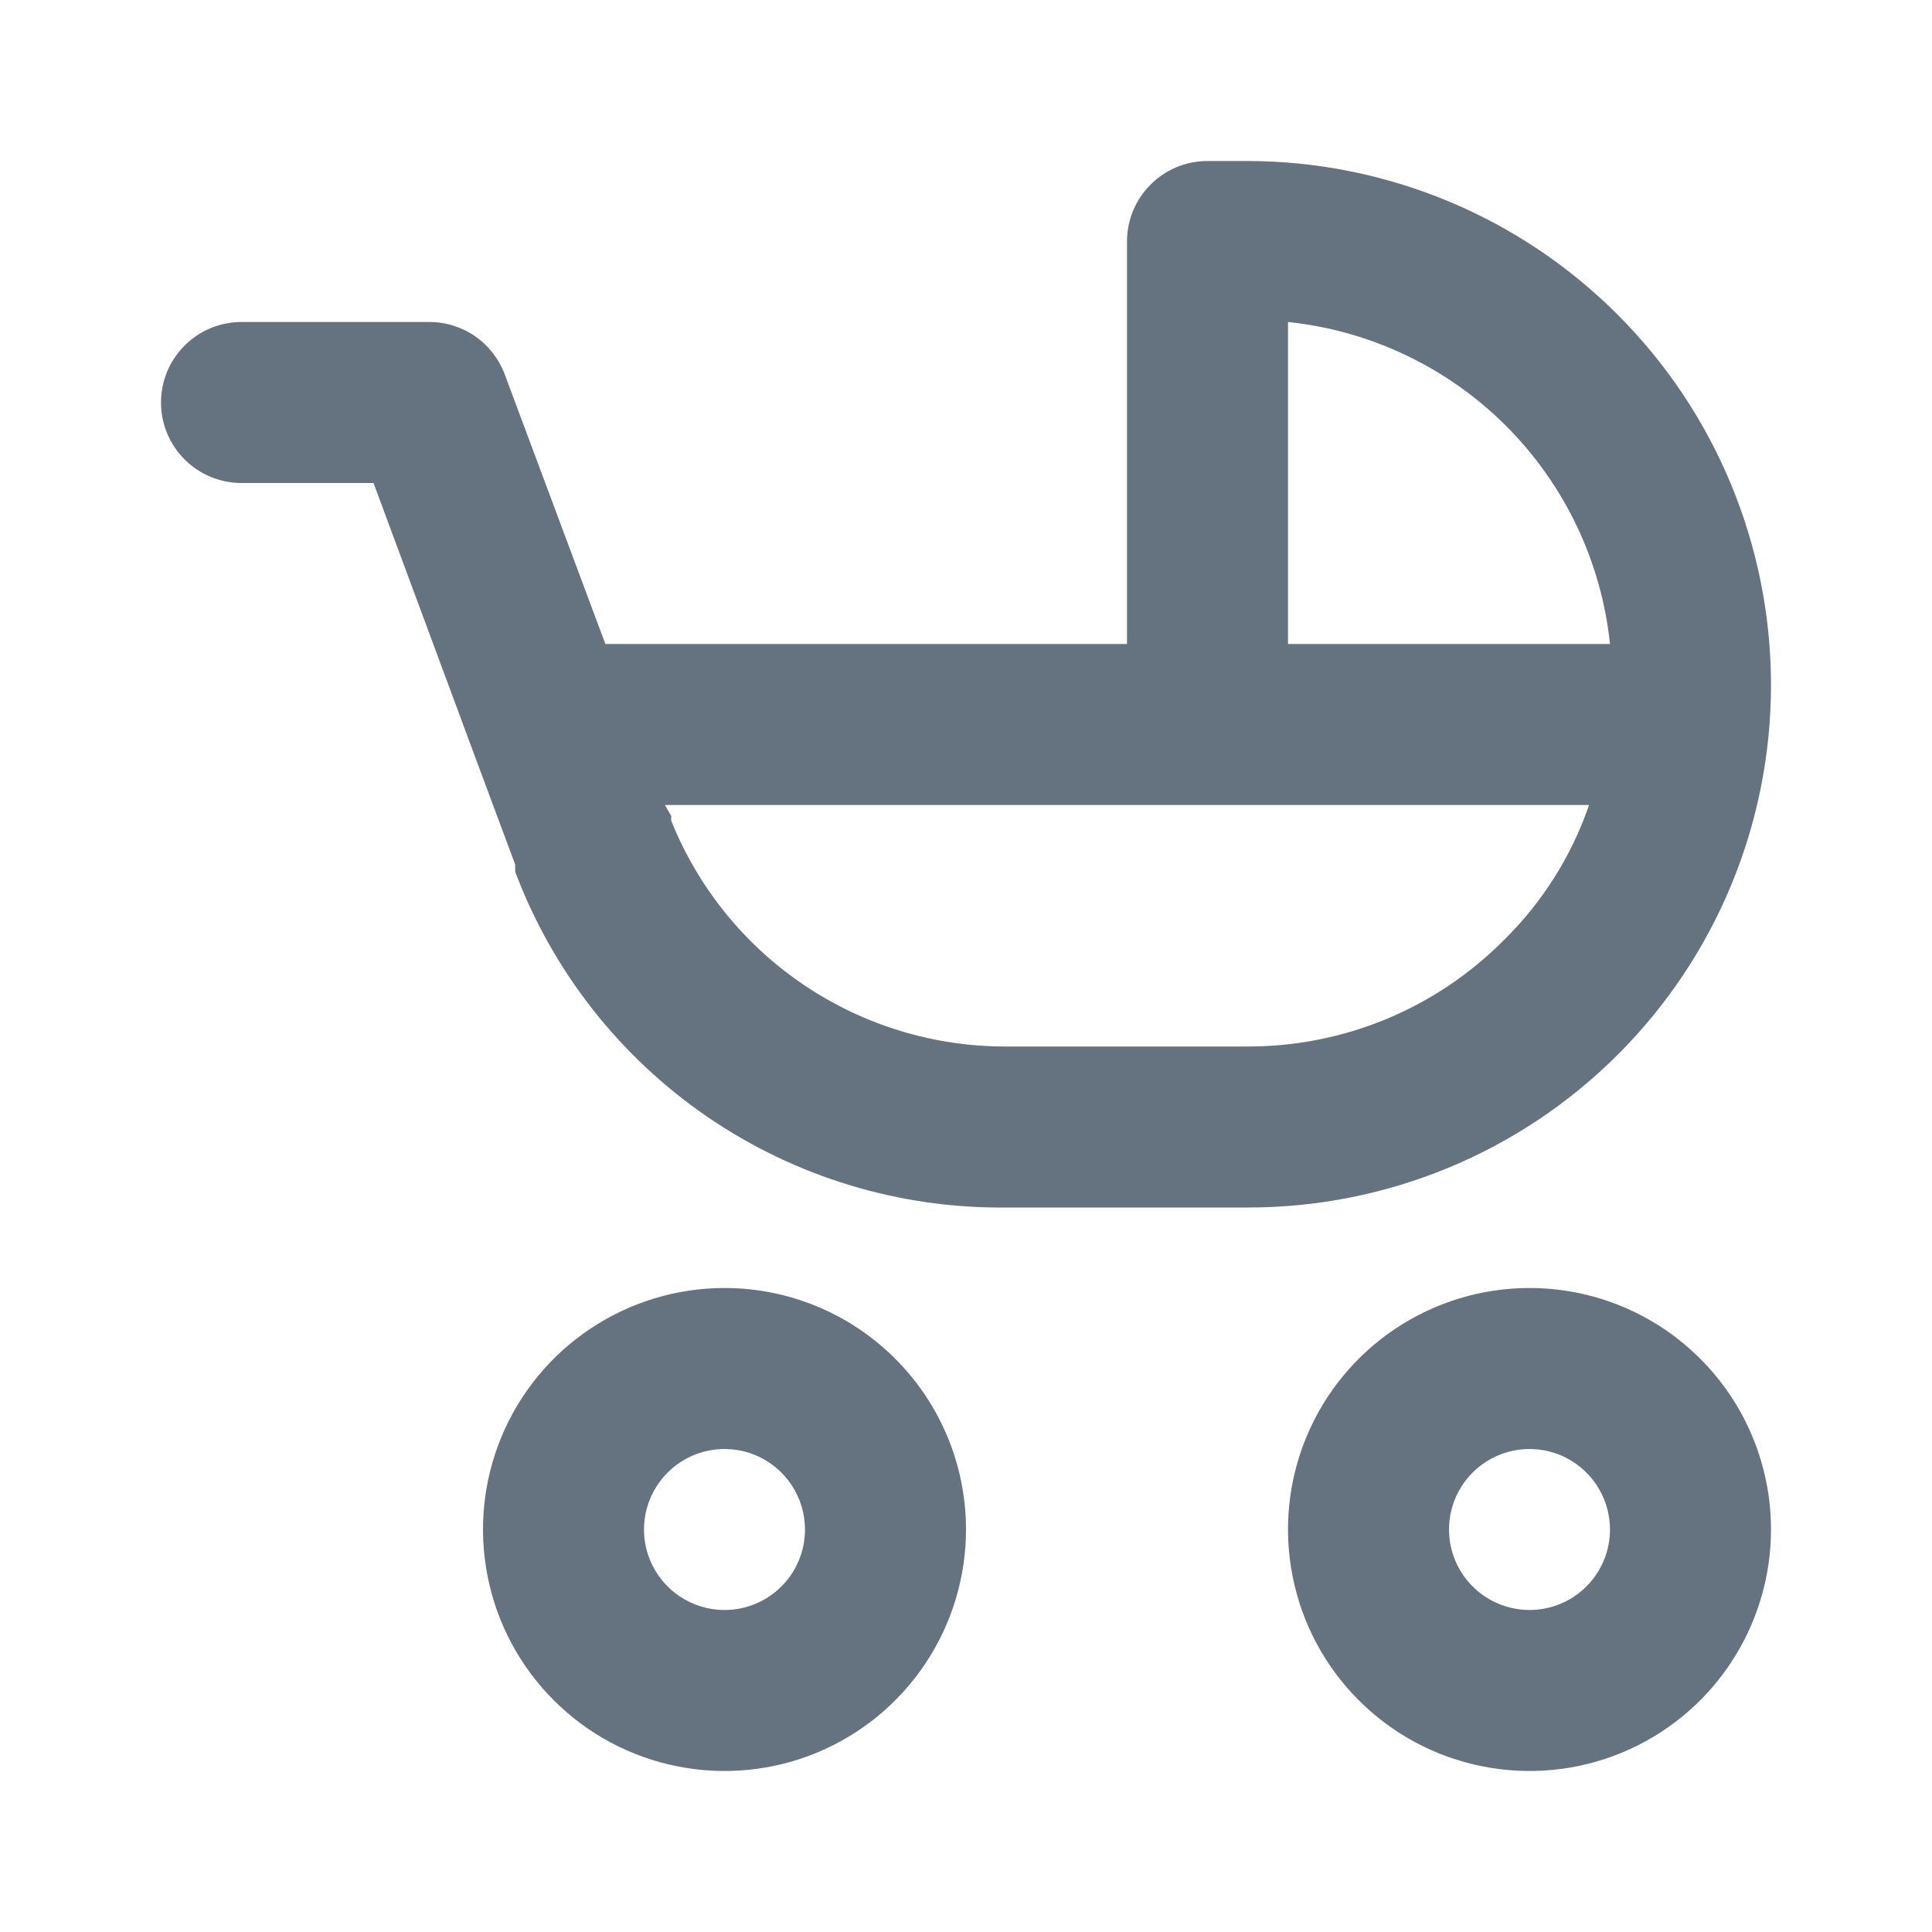
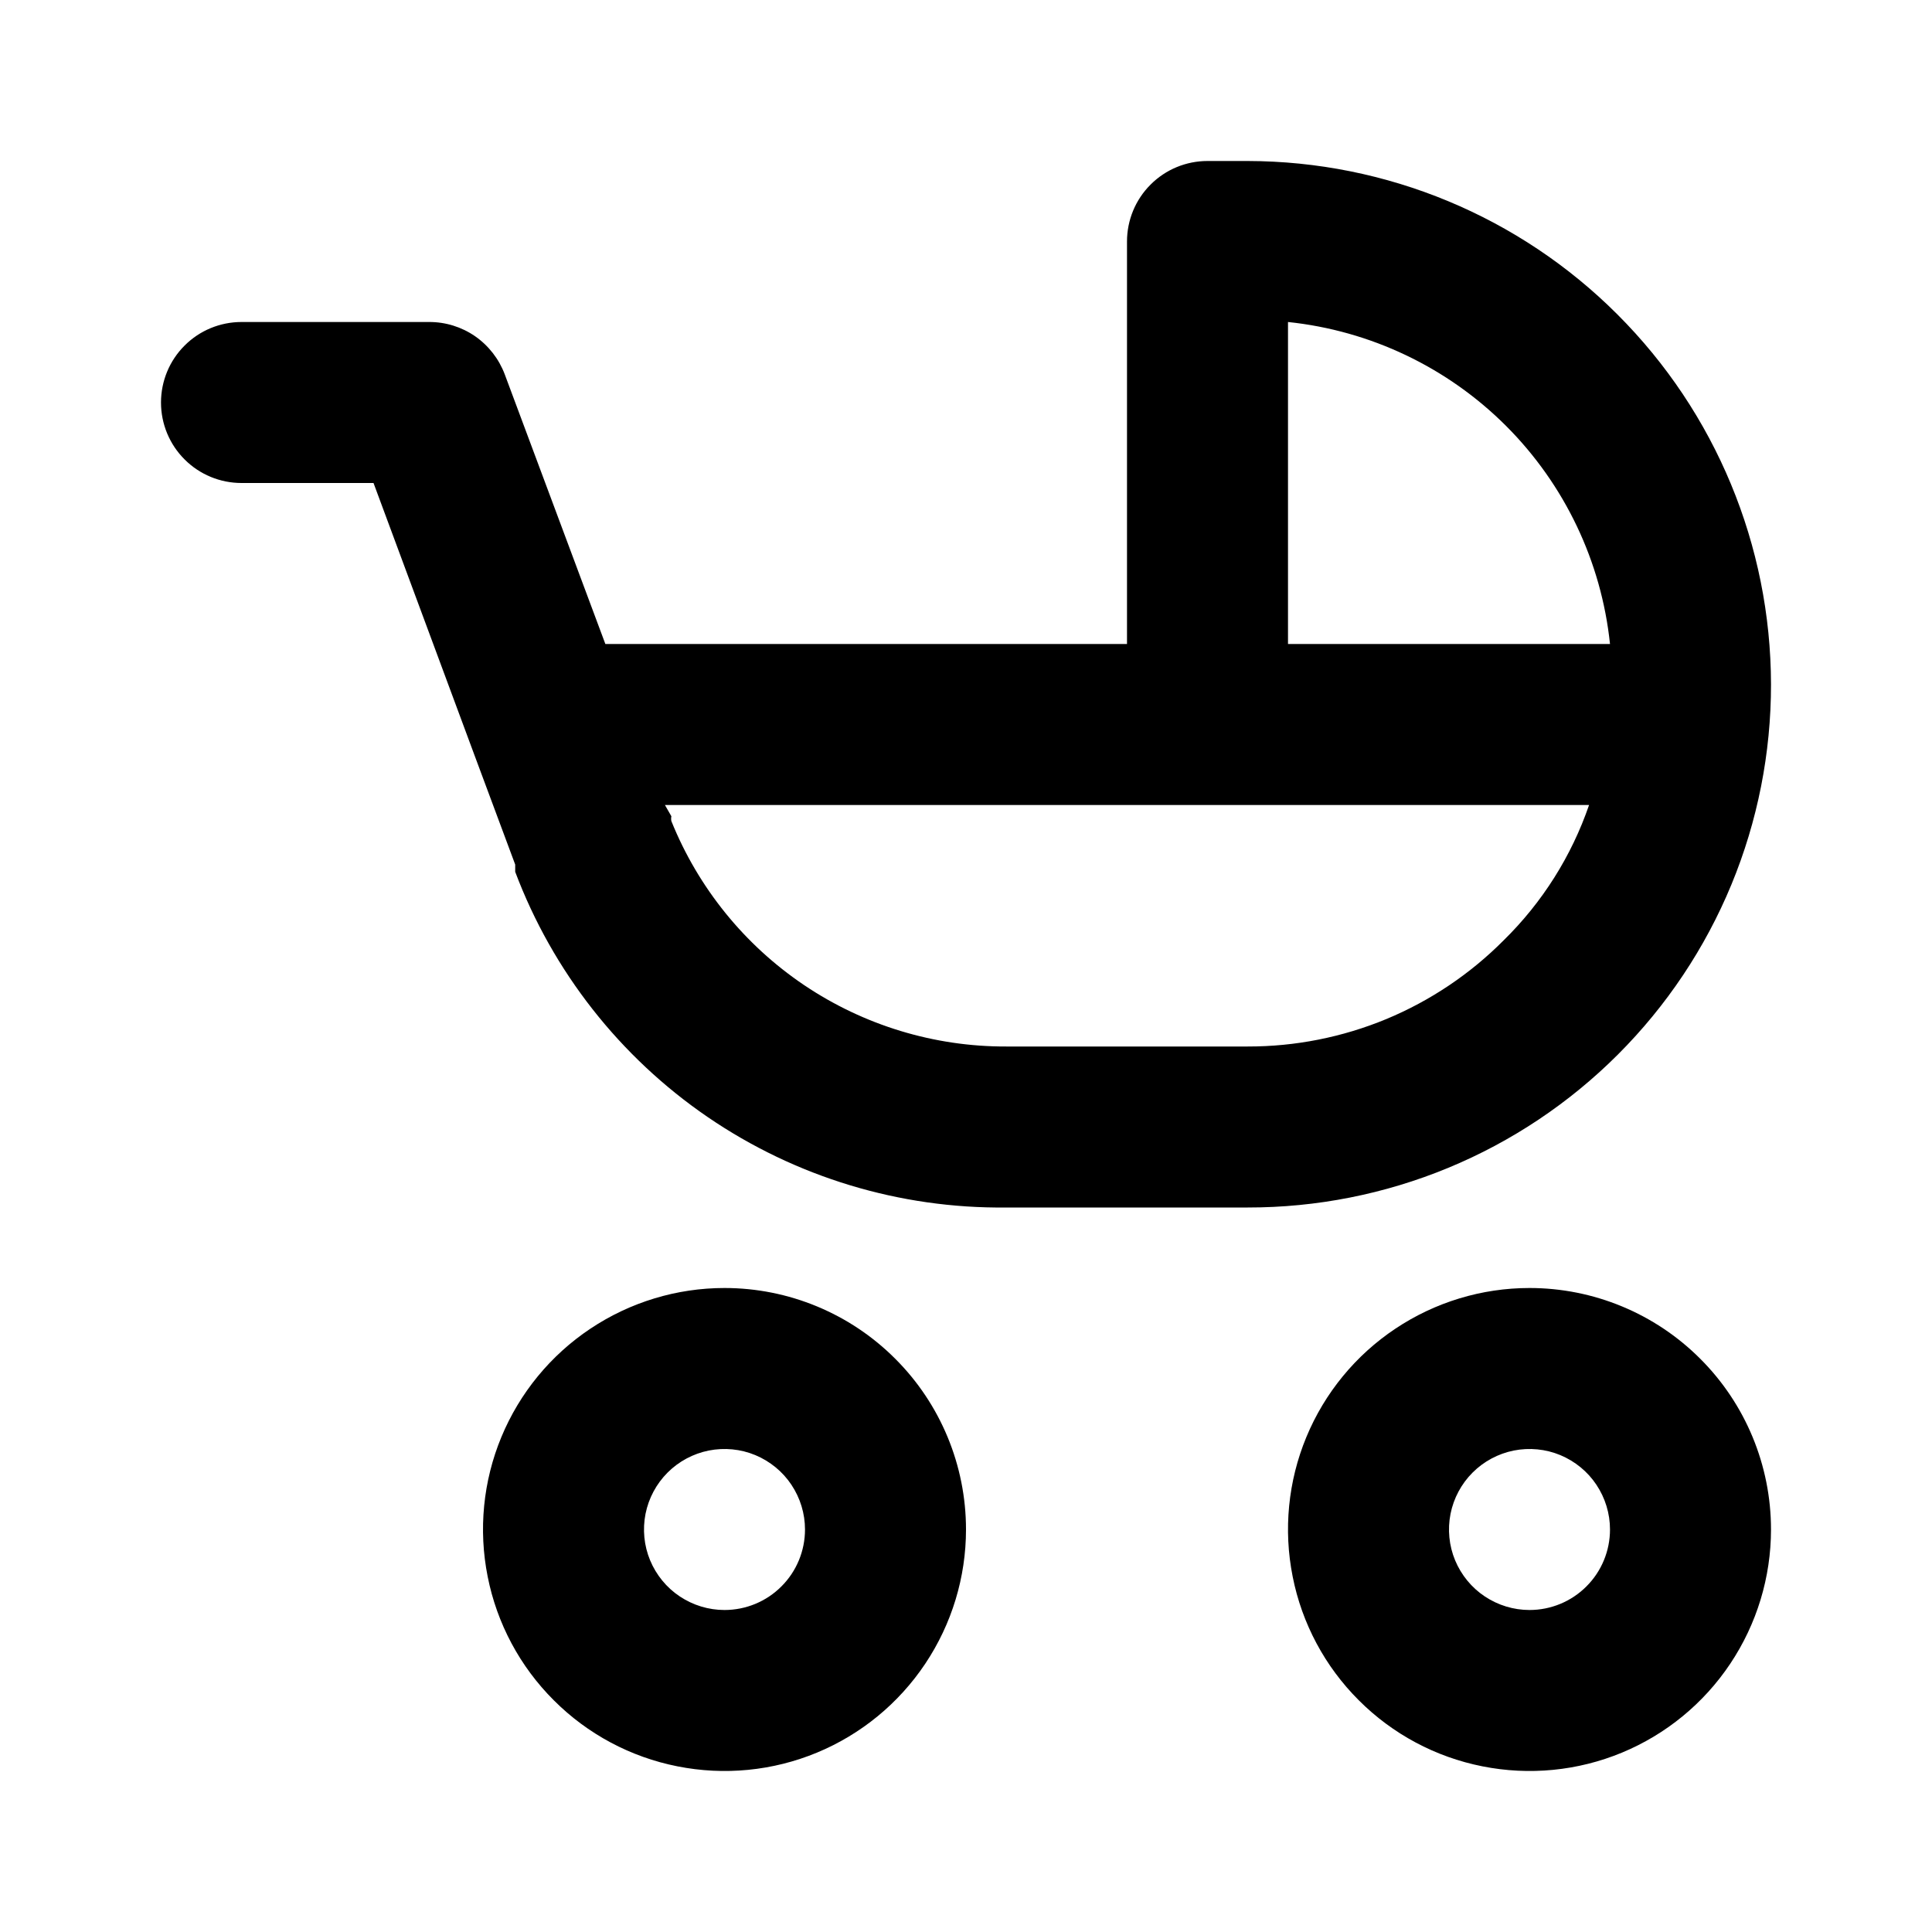
- <svg xmlns="http://www.w3.org/2000/svg" width="24" height="24" viewBox="0 0 24 24" fill="none">
-   <path d="M19 16C18.407 16 17.827 16.176 17.333 16.506C16.84 16.835 16.455 17.304 16.228 17.852C16.001 18.4 15.942 19.003 16.058 19.585C16.173 20.167 16.459 20.702 16.879 21.121C17.298 21.541 17.833 21.827 18.415 21.942C18.997 22.058 19.6 21.999 20.148 21.772C20.696 21.545 21.165 21.16 21.494 20.667C21.824 20.173 22 19.593 22 19C22 18.204 21.684 17.441 21.121 16.879C20.559 16.316 19.796 16 19 16ZM19 20C18.802 20 18.609 19.941 18.444 19.831C18.28 19.722 18.152 19.565 18.076 19.383C18 19.2 17.981 18.999 18.019 18.805C18.058 18.611 18.153 18.433 18.293 18.293C18.433 18.153 18.611 18.058 18.805 18.019C18.999 17.981 19.2 18 19.383 18.076C19.565 18.152 19.722 18.28 19.831 18.444C19.941 18.609 20 18.802 20 19C20 19.265 19.895 19.52 19.707 19.707C19.52 19.895 19.265 20 19 20ZM9 16C8.407 16 7.827 16.176 7.333 16.506C6.84 16.835 6.455 17.304 6.228 17.852C6.001 18.4 5.942 19.003 6.058 19.585C6.173 20.167 6.459 20.702 6.879 21.121C7.298 21.541 7.833 21.827 8.415 21.942C8.997 22.058 9.6 21.999 10.148 21.772C10.696 21.545 11.165 21.16 11.494 20.667C11.824 20.173 12 19.593 12 19C12 18.204 11.684 17.441 11.121 16.879C10.559 16.316 9.796 16 9 16ZM9 20C8.802 20 8.609 19.941 8.444 19.831C8.28 19.722 8.152 19.565 8.076 19.383C8 19.2 7.981 18.999 8.019 18.805C8.058 18.611 8.153 18.433 8.293 18.293C8.433 18.153 8.611 18.058 8.805 18.019C8.999 17.981 9.2 18 9.383 18.076C9.565 18.152 9.722 18.28 9.831 18.444C9.941 18.609 10 18.802 10 19C10 19.265 9.895 19.52 9.707 19.707C9.52 19.895 9.265 20 9 20ZM22 8.5C21.997 6.777 21.312 5.125 20.093 3.907C18.875 2.688 17.223 2.003 15.5 2H15C14.735 2 14.48 2.105 14.293 2.293C14.105 2.48 14 2.735 14 3V8H7.52L6.27 4.65C6.198 4.459 6.07 4.294 5.902 4.177C5.734 4.061 5.534 3.999 5.33 4H3C2.735 4 2.48 4.105 2.293 4.293C2.105 4.48 2 4.735 2 5C2 5.265 2.105 5.52 2.293 5.707C2.48 5.895 2.735 6 3 6H4.64L5.89 9.37L6.4 10.74V10.83C6.866 12.067 7.701 13.131 8.792 13.877C9.884 14.623 11.178 15.015 12.5 15H15.5C16.354 15.001 17.2 14.834 17.989 14.508C18.778 14.182 19.495 13.703 20.099 13.099C20.703 12.495 21.182 11.778 21.508 10.989C21.834 10.2 22.001 9.354 22 8.5ZM18.68 11.68C18.264 12.099 17.768 12.432 17.222 12.659C16.676 12.885 16.091 13.001 15.5 13H12.5C11.606 13.003 10.732 12.737 9.99 12.238C9.249 11.739 8.674 11.029 8.34 10.2C8.336 10.18 8.336 10.16 8.34 10.14L8.26 10H19.74C19.522 10.635 19.159 11.21 18.68 11.68ZM16 8V4C17.024 4.107 17.981 4.563 18.709 5.291C19.437 6.019 19.893 6.976 20 8H16Z" fill="#657380" />
+ <svg xmlns="http://www.w3.org/2000/svg" width="24" height="24" viewBox="0 0 24 24">
+   <path d="M19 16C18.407 16 17.827 16.176 17.333 16.506C16.84 16.835 16.455 17.304 16.228 17.852C16.001 18.4 15.942 19.003 16.058 19.585C16.173 20.167 16.459 20.702 16.879 21.121C17.298 21.541 17.833 21.827 18.415 21.942C18.997 22.058 19.6 21.999 20.148 21.772C20.696 21.545 21.165 21.16 21.494 20.667C21.824 20.173 22 19.593 22 19C22 18.204 21.684 17.441 21.121 16.879C20.559 16.316 19.796 16 19 16ZM19 20C18.802 20 18.609 19.941 18.444 19.831C18.28 19.722 18.152 19.565 18.076 19.383C18 19.2 17.981 18.999 18.019 18.805C18.058 18.611 18.153 18.433 18.293 18.293C18.433 18.153 18.611 18.058 18.805 18.019C18.999 17.981 19.2 18 19.383 18.076C19.565 18.152 19.722 18.28 19.831 18.444C19.941 18.609 20 18.802 20 19C20 19.265 19.895 19.52 19.707 19.707C19.52 19.895 19.265 20 19 20ZM9 16C8.407 16 7.827 16.176 7.333 16.506C6.84 16.835 6.455 17.304 6.228 17.852C6.001 18.4 5.942 19.003 6.058 19.585C6.173 20.167 6.459 20.702 6.879 21.121C7.298 21.541 7.833 21.827 8.415 21.942C8.997 22.058 9.6 21.999 10.148 21.772C10.696 21.545 11.165 21.16 11.494 20.667C11.824 20.173 12 19.593 12 19C12 18.204 11.684 17.441 11.121 16.879C10.559 16.316 9.796 16 9 16ZM9 20C8.802 20 8.609 19.941 8.444 19.831C8.28 19.722 8.152 19.565 8.076 19.383C8 19.2 7.981 18.999 8.019 18.805C8.058 18.611 8.153 18.433 8.293 18.293C8.433 18.153 8.611 18.058 8.805 18.019C8.999 17.981 9.2 18 9.383 18.076C9.565 18.152 9.722 18.28 9.831 18.444C9.941 18.609 10 18.802 10 19C10 19.265 9.895 19.52 9.707 19.707C9.52 19.895 9.265 20 9 20ZM22 8.5C21.997 6.777 21.312 5.125 20.093 3.907C18.875 2.688 17.223 2.003 15.5 2H15C14.735 2 14.48 2.105 14.293 2.293C14.105 2.48 14 2.735 14 3V8H7.52L6.27 4.65C6.198 4.459 6.07 4.294 5.902 4.177C5.734 4.061 5.534 3.999 5.33 4H3C2.735 4 2.48 4.105 2.293 4.293C2.105 4.48 2 4.735 2 5C2 5.265 2.105 5.52 2.293 5.707C2.48 5.895 2.735 6 3 6H4.64L5.89 9.37L6.4 10.74V10.83C6.866 12.067 7.701 13.131 8.792 13.877C9.884 14.623 11.178 15.015 12.5 15H15.5C16.354 15.001 17.2 14.834 17.989 14.508C18.778 14.182 19.495 13.703 20.099 13.099C20.703 12.495 21.182 11.778 21.508 10.989C21.834 10.2 22.001 9.354 22 8.5ZM18.68 11.68C18.264 12.099 17.768 12.432 17.222 12.659C16.676 12.885 16.091 13.001 15.5 13H12.5C11.606 13.003 10.732 12.737 9.99 12.238C9.249 11.739 8.674 11.029 8.34 10.2C8.336 10.18 8.336 10.16 8.34 10.14L8.26 10H19.74C19.522 10.635 19.159 11.21 18.68 11.68ZM16 8V4C17.024 4.107 17.981 4.563 18.709 5.291C19.437 6.019 19.893 6.976 20 8H16Z" />
</svg>
